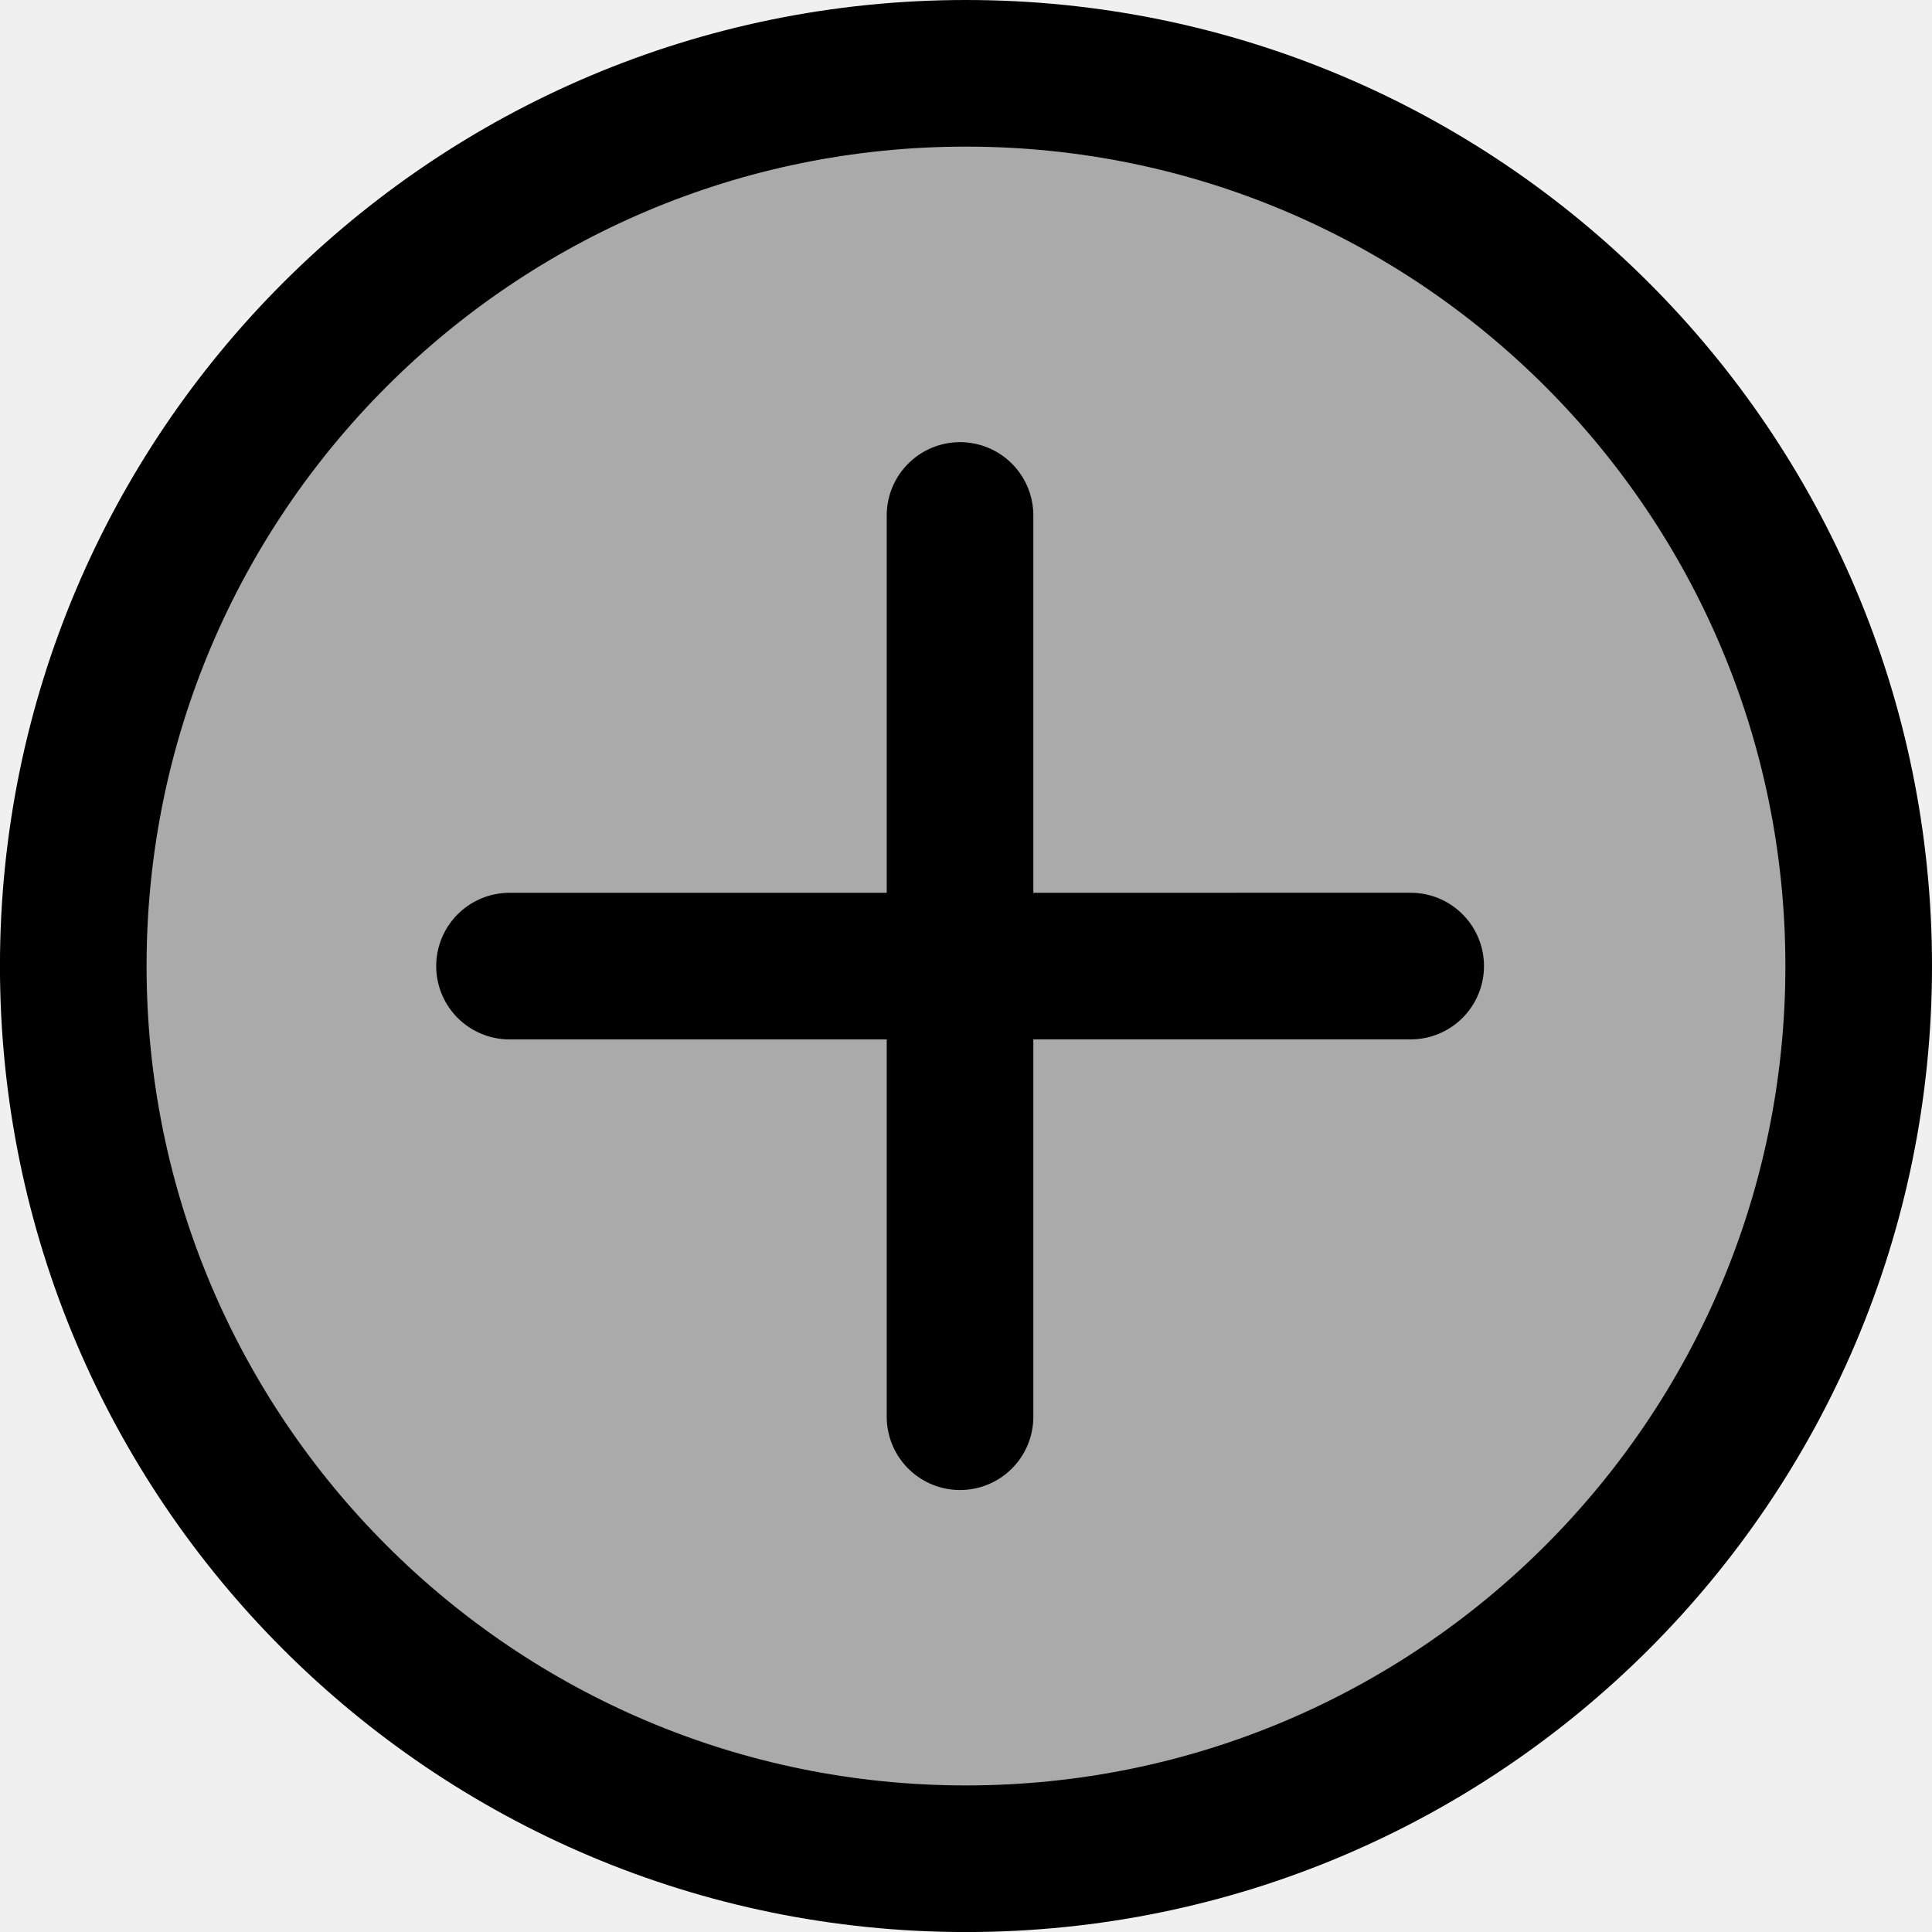
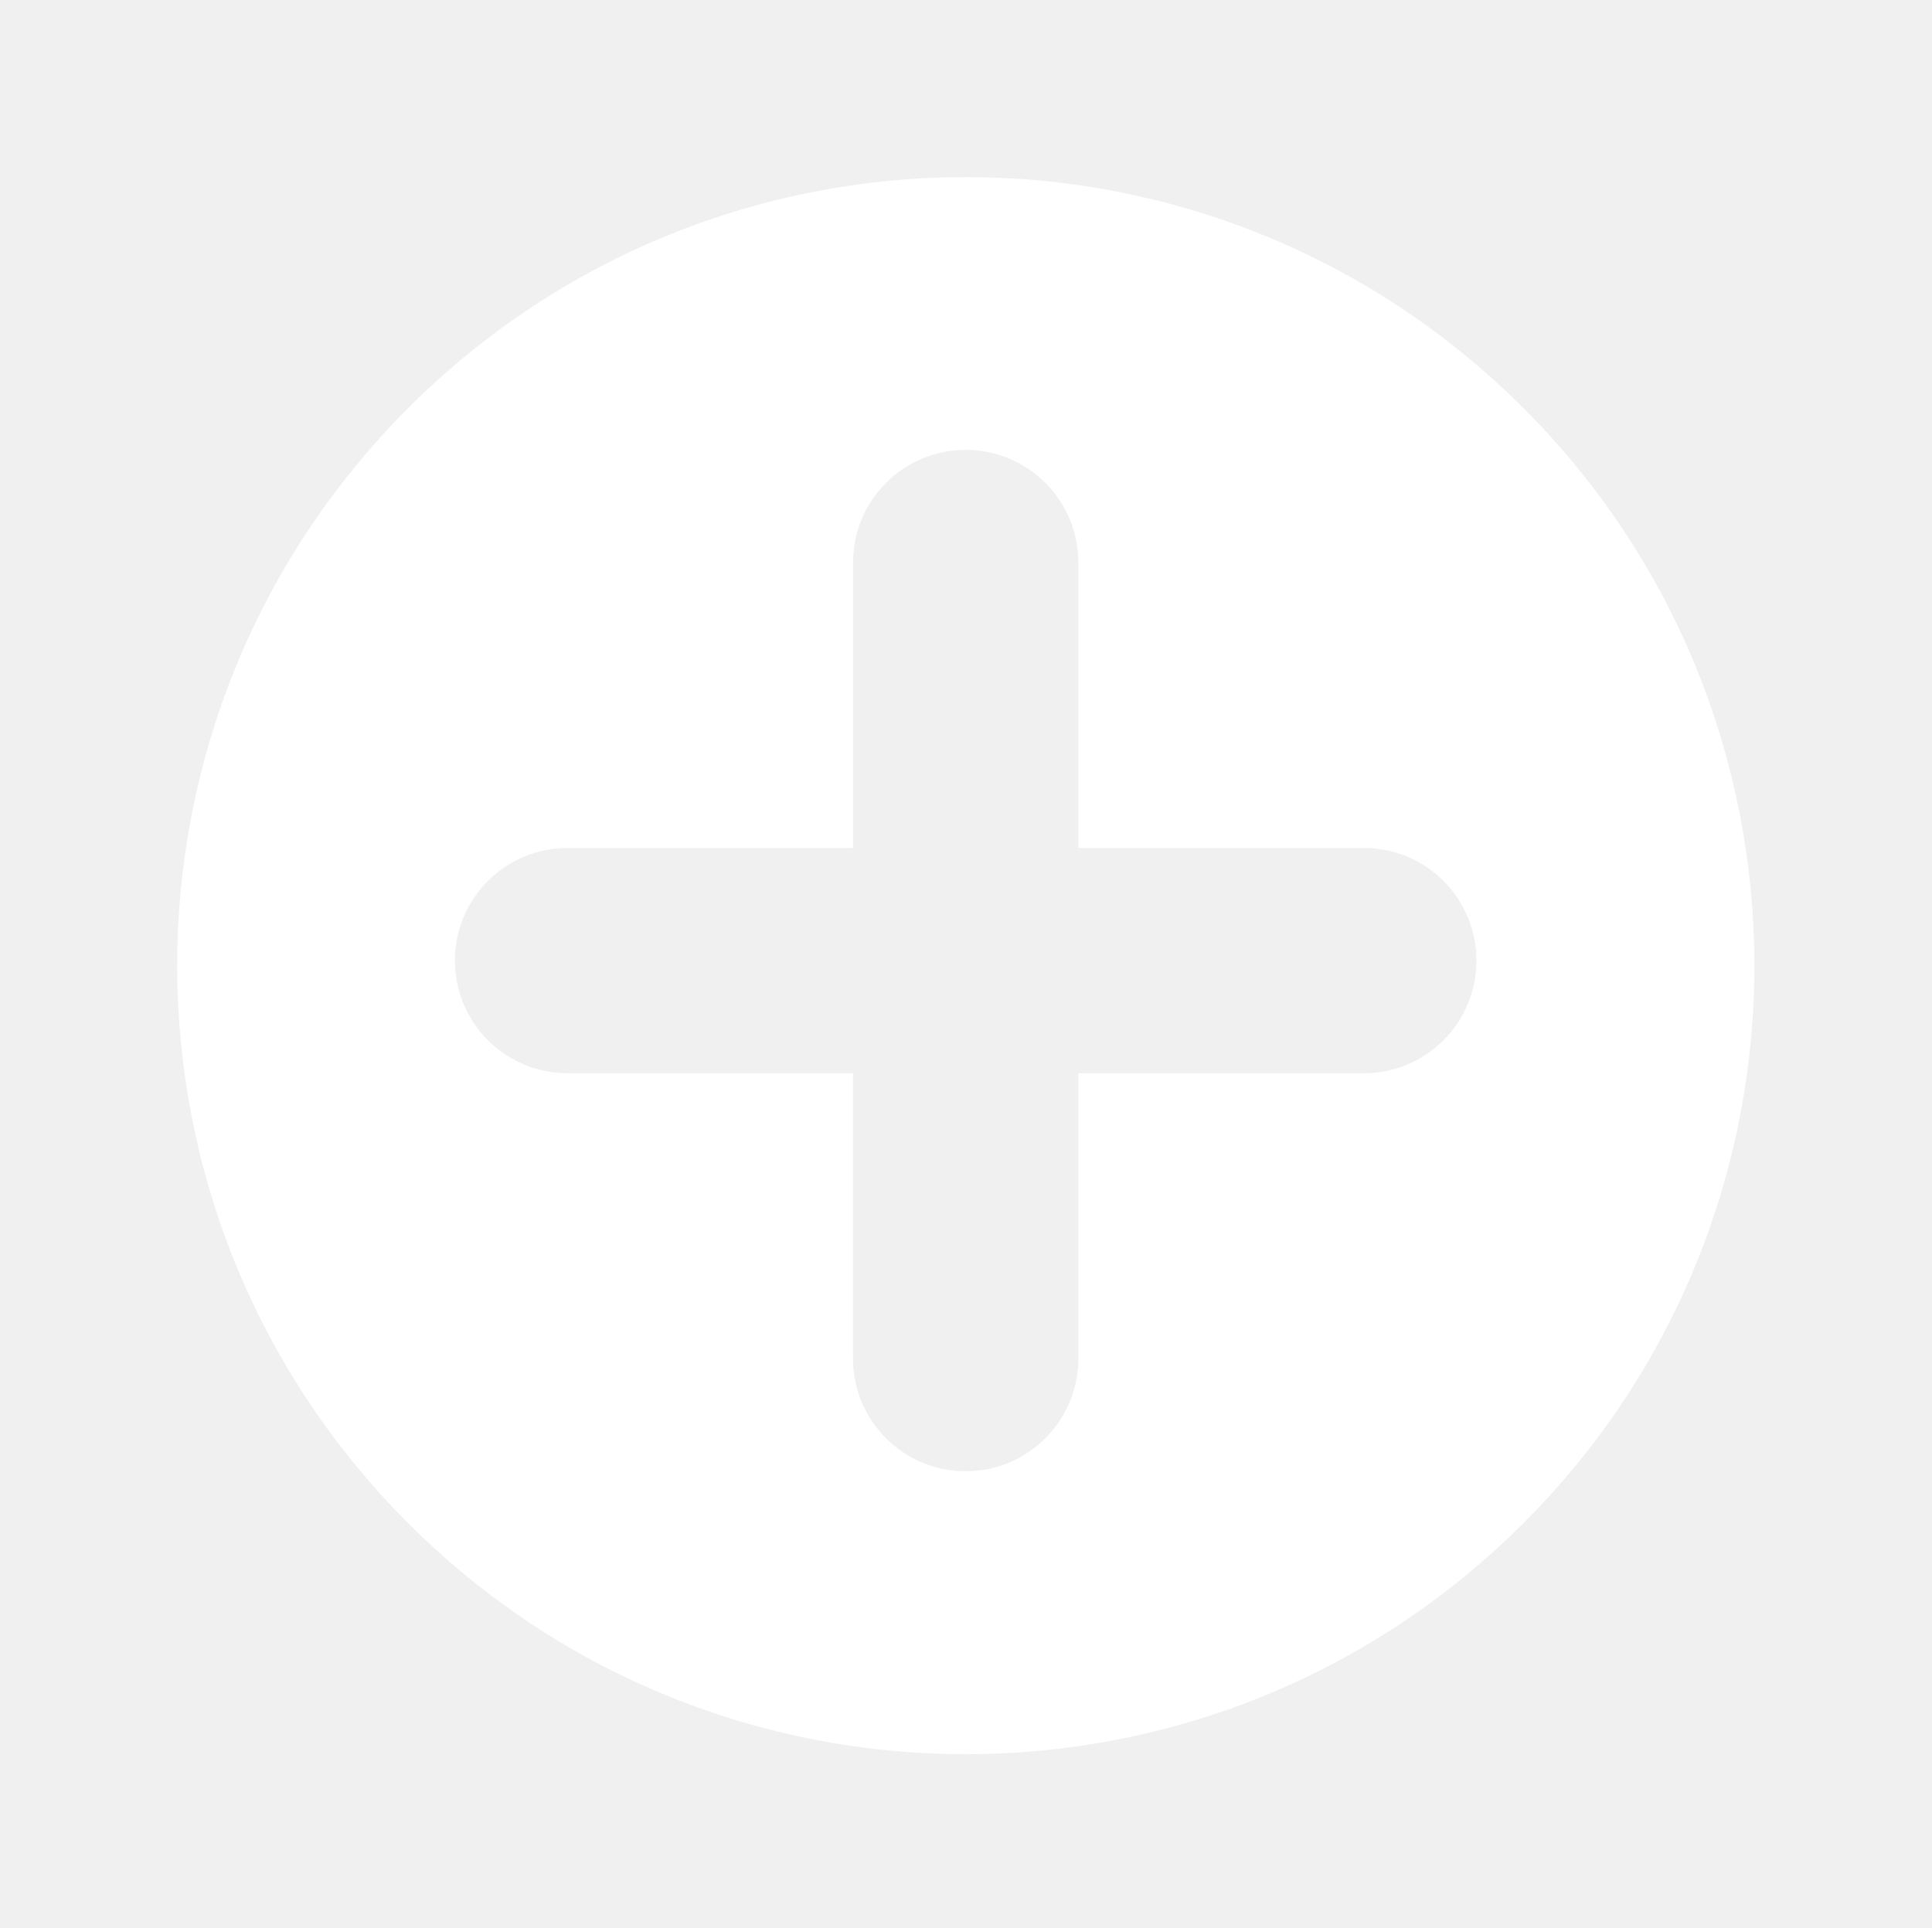
- <svg xmlns="http://www.w3.org/2000/svg" version="1.1" id="Icon" width="46.119" height="46.121" viewBox="0 0 46.119 46.121" overflow="visible" enable-background="new 0 0 46.119 46.121" xml:space="preserve">
-   <circle fill="#AAAAAA" stroke="#000000" stroke-width="3.5" cx="23.06" cy="23.061" r="21.311" />
-   <line fill="#AAAAAA" stroke="#000000" stroke-width="3.5" stroke-linecap="round" x1="22.918" y1="33.82" x2="22.918" y2="12.305" />
-   <line fill="#AAAAAA" stroke="#000000" stroke-width="3.5" stroke-linecap="round" x1="12.163" y1="23.063" x2="33.676" y2="23.062" />
+ <svg xmlns="http://www.w3.org/2000/svg" enable-background="new 0 0 55.125 55" height="55px" version="1.1" viewBox="0 0 55.125 55" width="55.125px" x="0px" xml:space="preserve" y="0px">
+   <g display="block" id="list-add">
+     <path d="M43.467,11.644c-8.789-8.79-23.035-8.786-31.818-0.002   c-8.791,8.791-8.792,23.033-0.002,31.823c8.79,8.789,23.031,8.788,31.822-0.003C52.252,34.678,52.257,20.433,43.467,11.644z    M30.768,38.767c-0.002,1.774-1.438,3.216-3.214,3.214c-0.889,0.001-1.693-0.359-2.275-0.941c-0.582-0.581-0.94-1.385-0.94-2.27   l0-8.146h-8.146c-0.886-0.001-1.689-0.359-2.271-0.94c-0.582-0.583-0.942-1.388-0.942-2.276c0-1.773,1.439-3.213,3.217-3.211h8.143   v-8.143c-0.003-1.776,1.438-3.217,3.212-3.217c1.774,0,3.218,1.438,3.215,3.215l0.001,8.145l8.146,0.001   c1.775-0.005,3.212,1.438,3.213,3.213c0.002,1.775-1.441,3.214-3.215,3.215h-8.143V38.767z" display="inline" fill="#FFFFFF" />
+   </g>
</svg>
